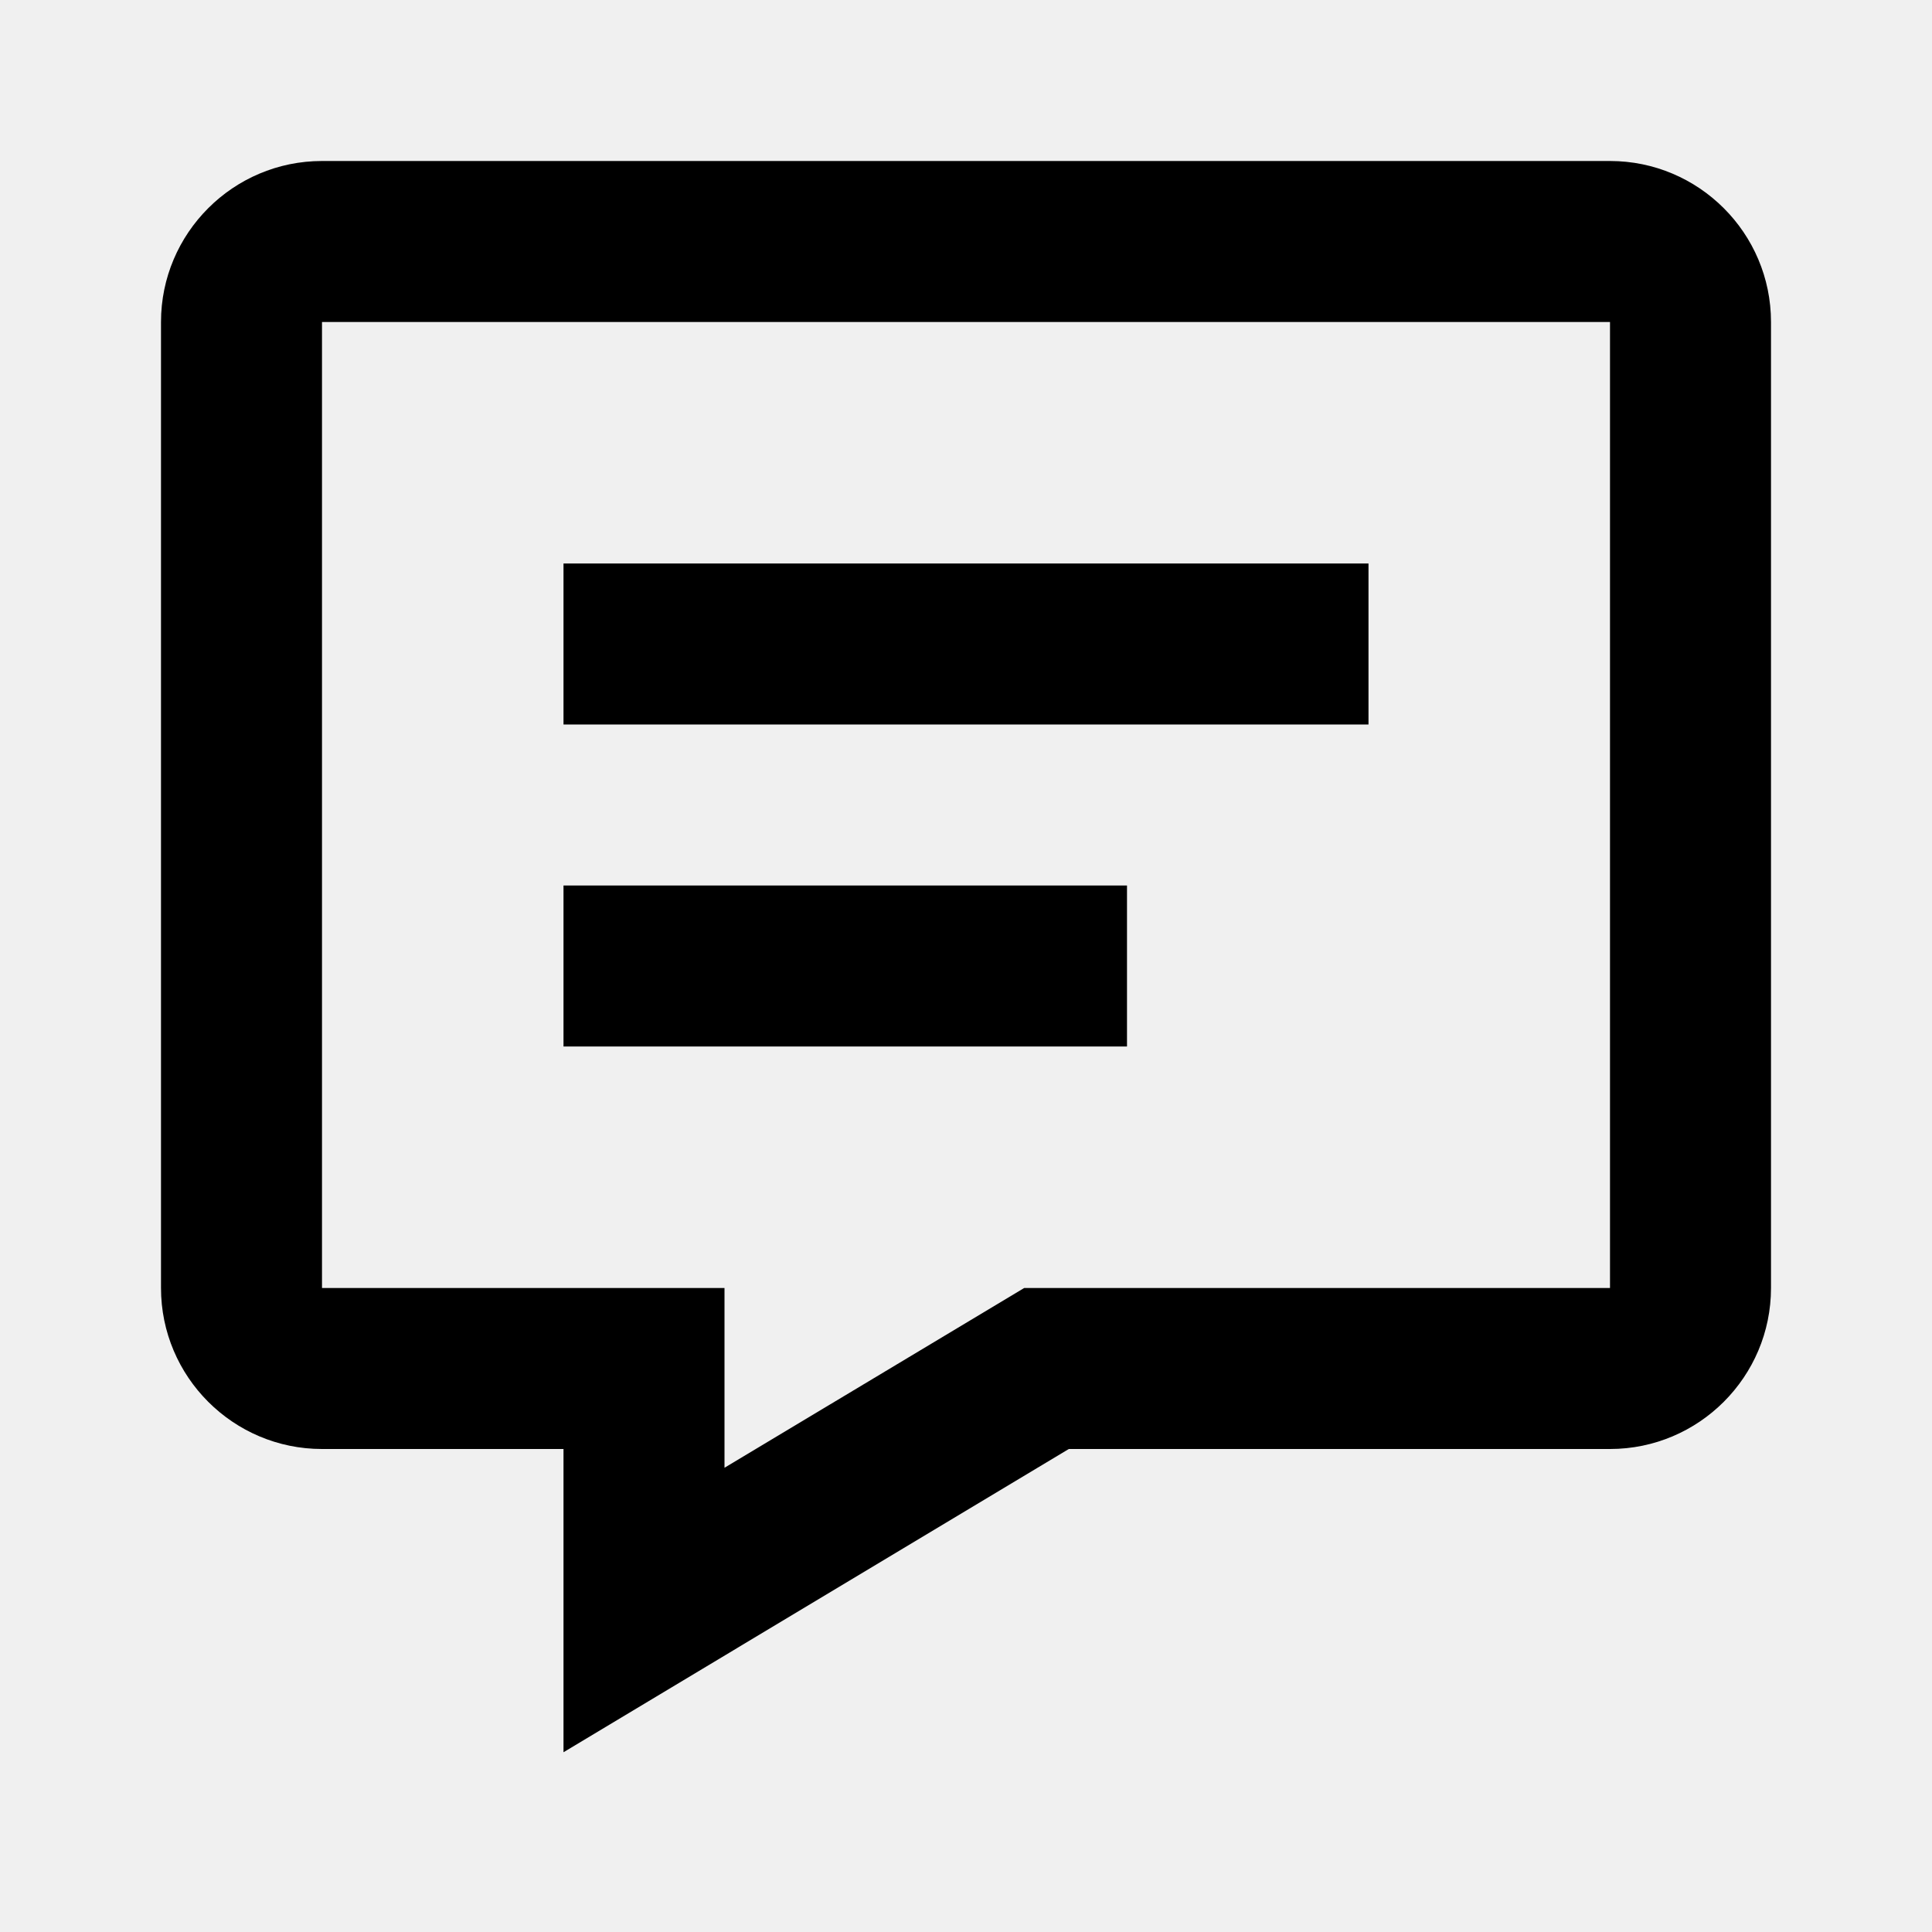
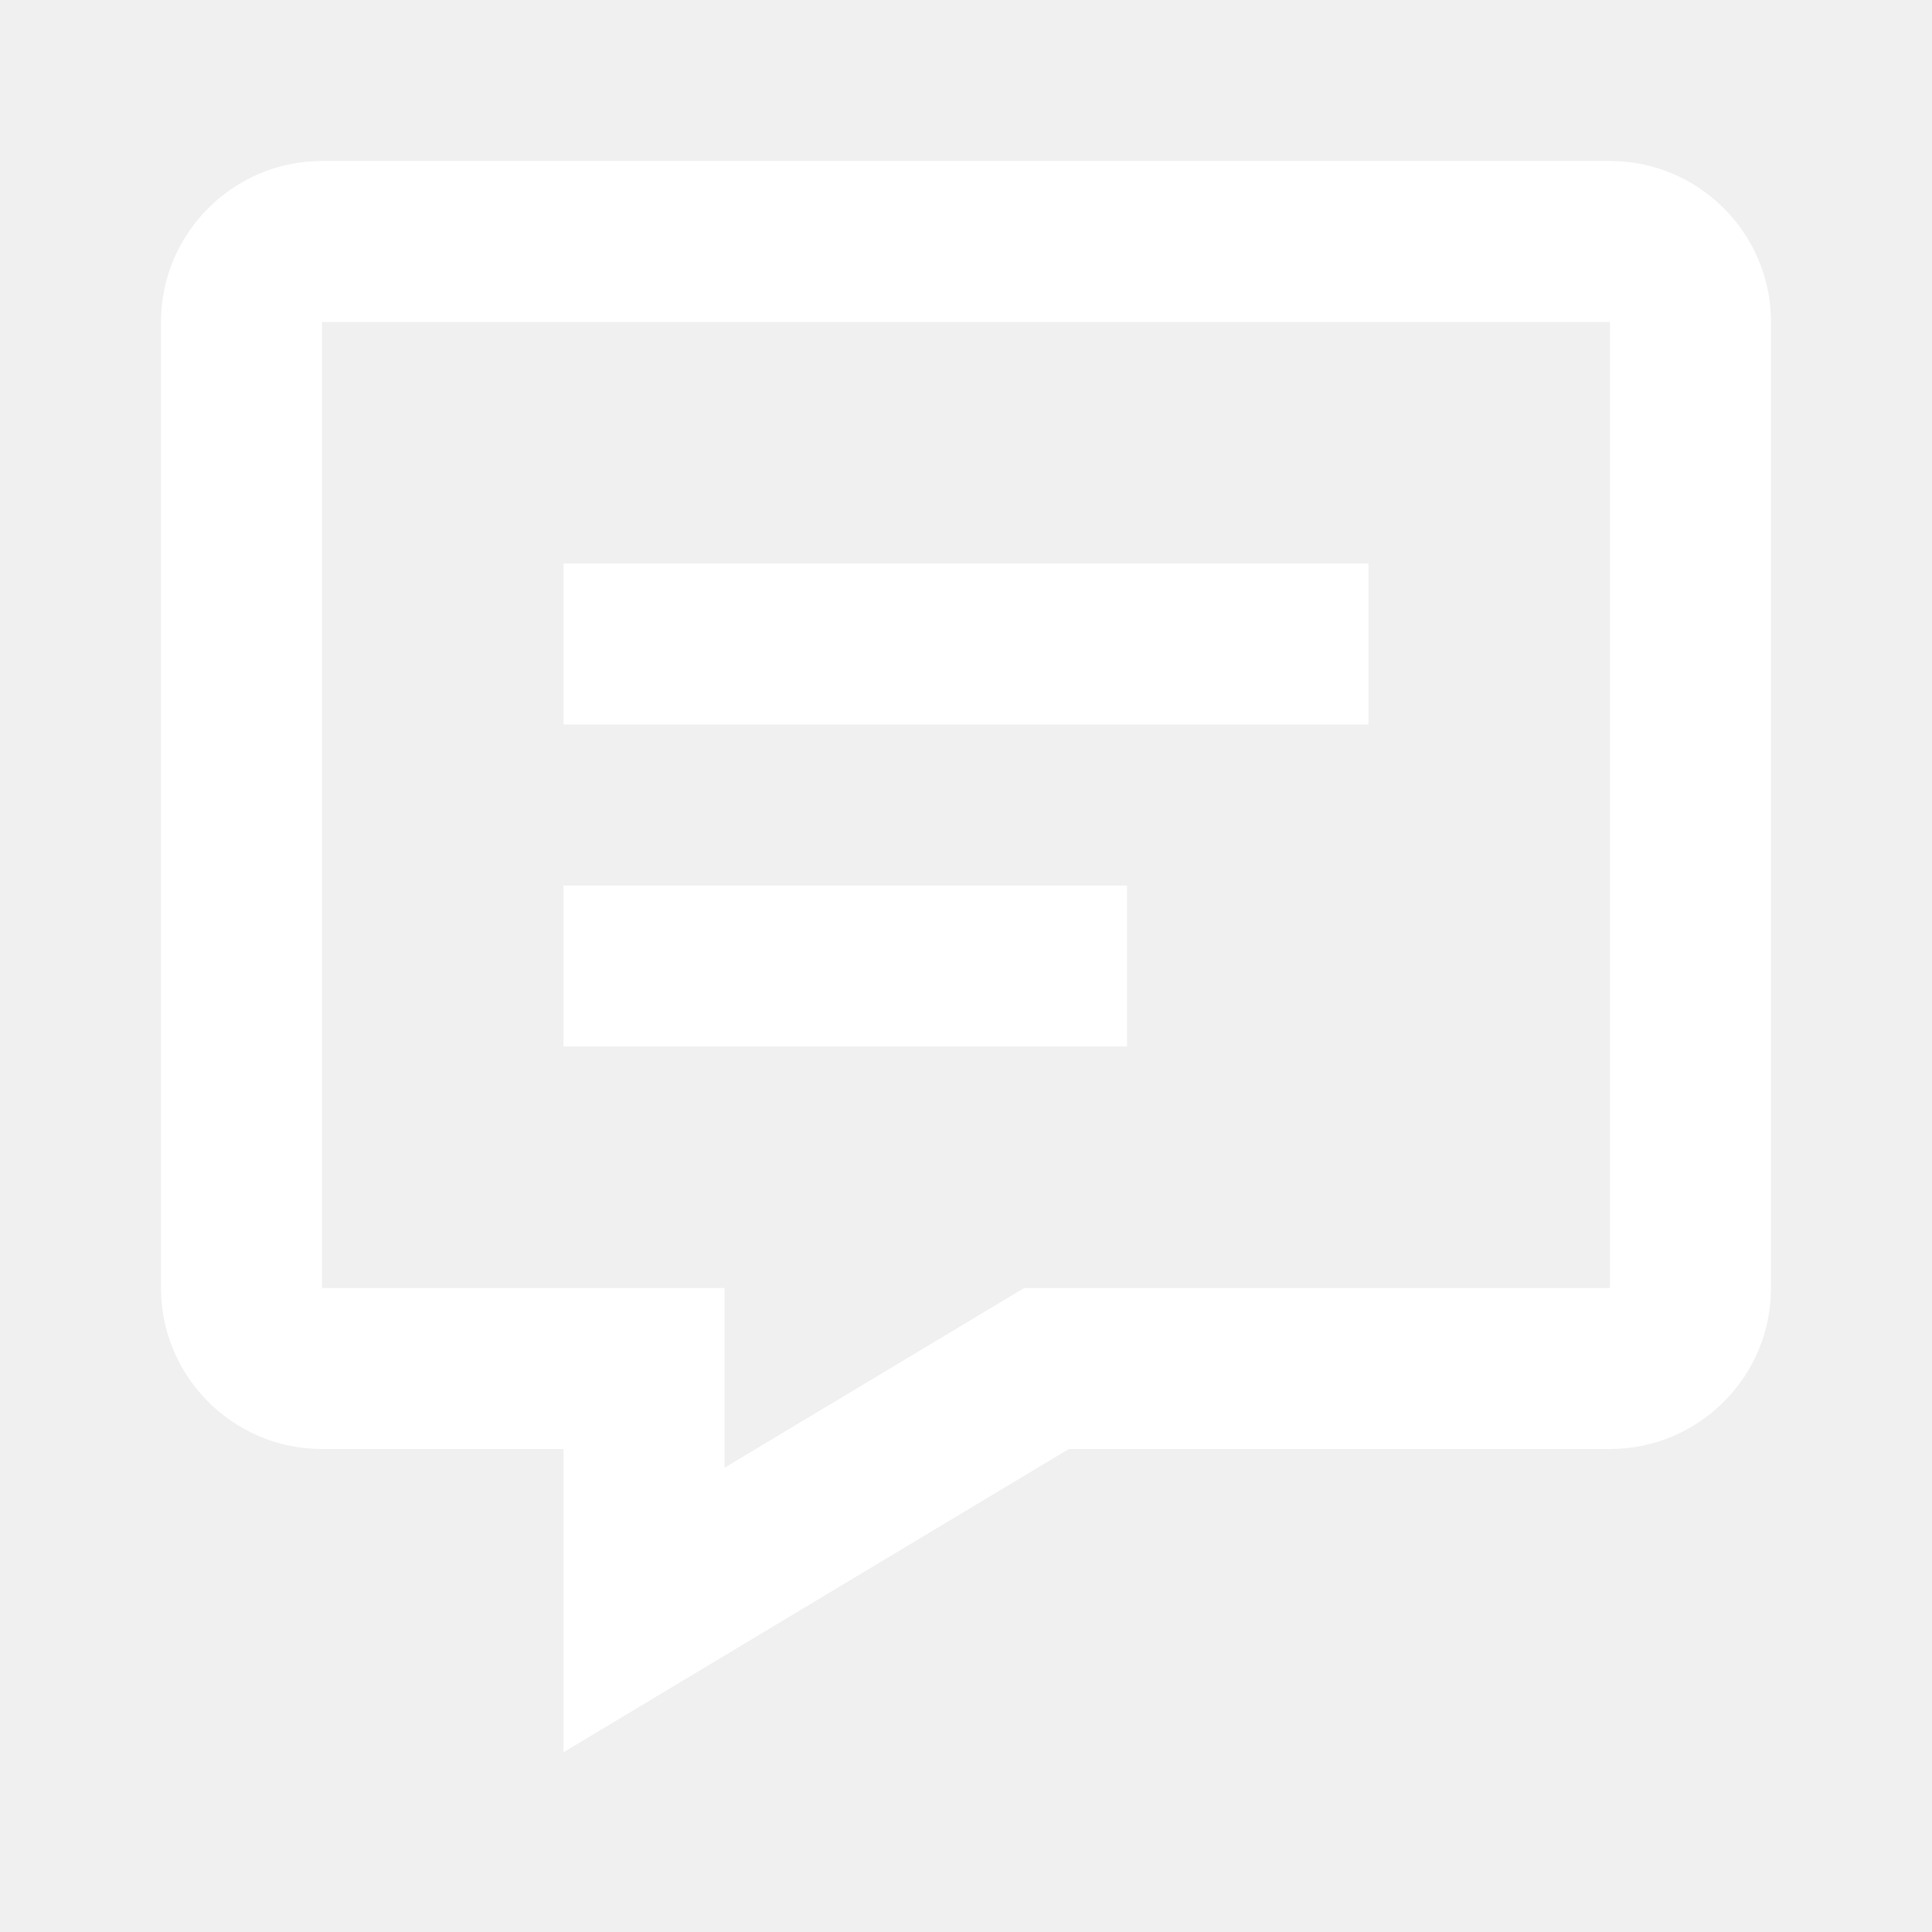
- <svg xmlns="http://www.w3.org/2000/svg" width="24" height="24" viewBox="0 0 24 24" style="fill: rgba(0, 0, 0, 1);transform: ;msFilter:;">
+ <svg xmlns="http://www.w3.org/2000/svg" width="24" height="24" viewBox="0 0 24 24" style="fill: #fff;transform: ;msFilter:;">
  <path d="M20 2H4c-1.103 0-2 .897-2 2v12c0 1.103.897 2 2 2h3v3.767L13.277 18H20c1.103 0 2-.897 2-2V4c0-1.103-.897-2-2-2zm0 14h-7.277L9 18.233V16H4V4h16v12z" />
  <path d="M7 7h10v2H7zm0 4h7v2H7z" />
</svg>
